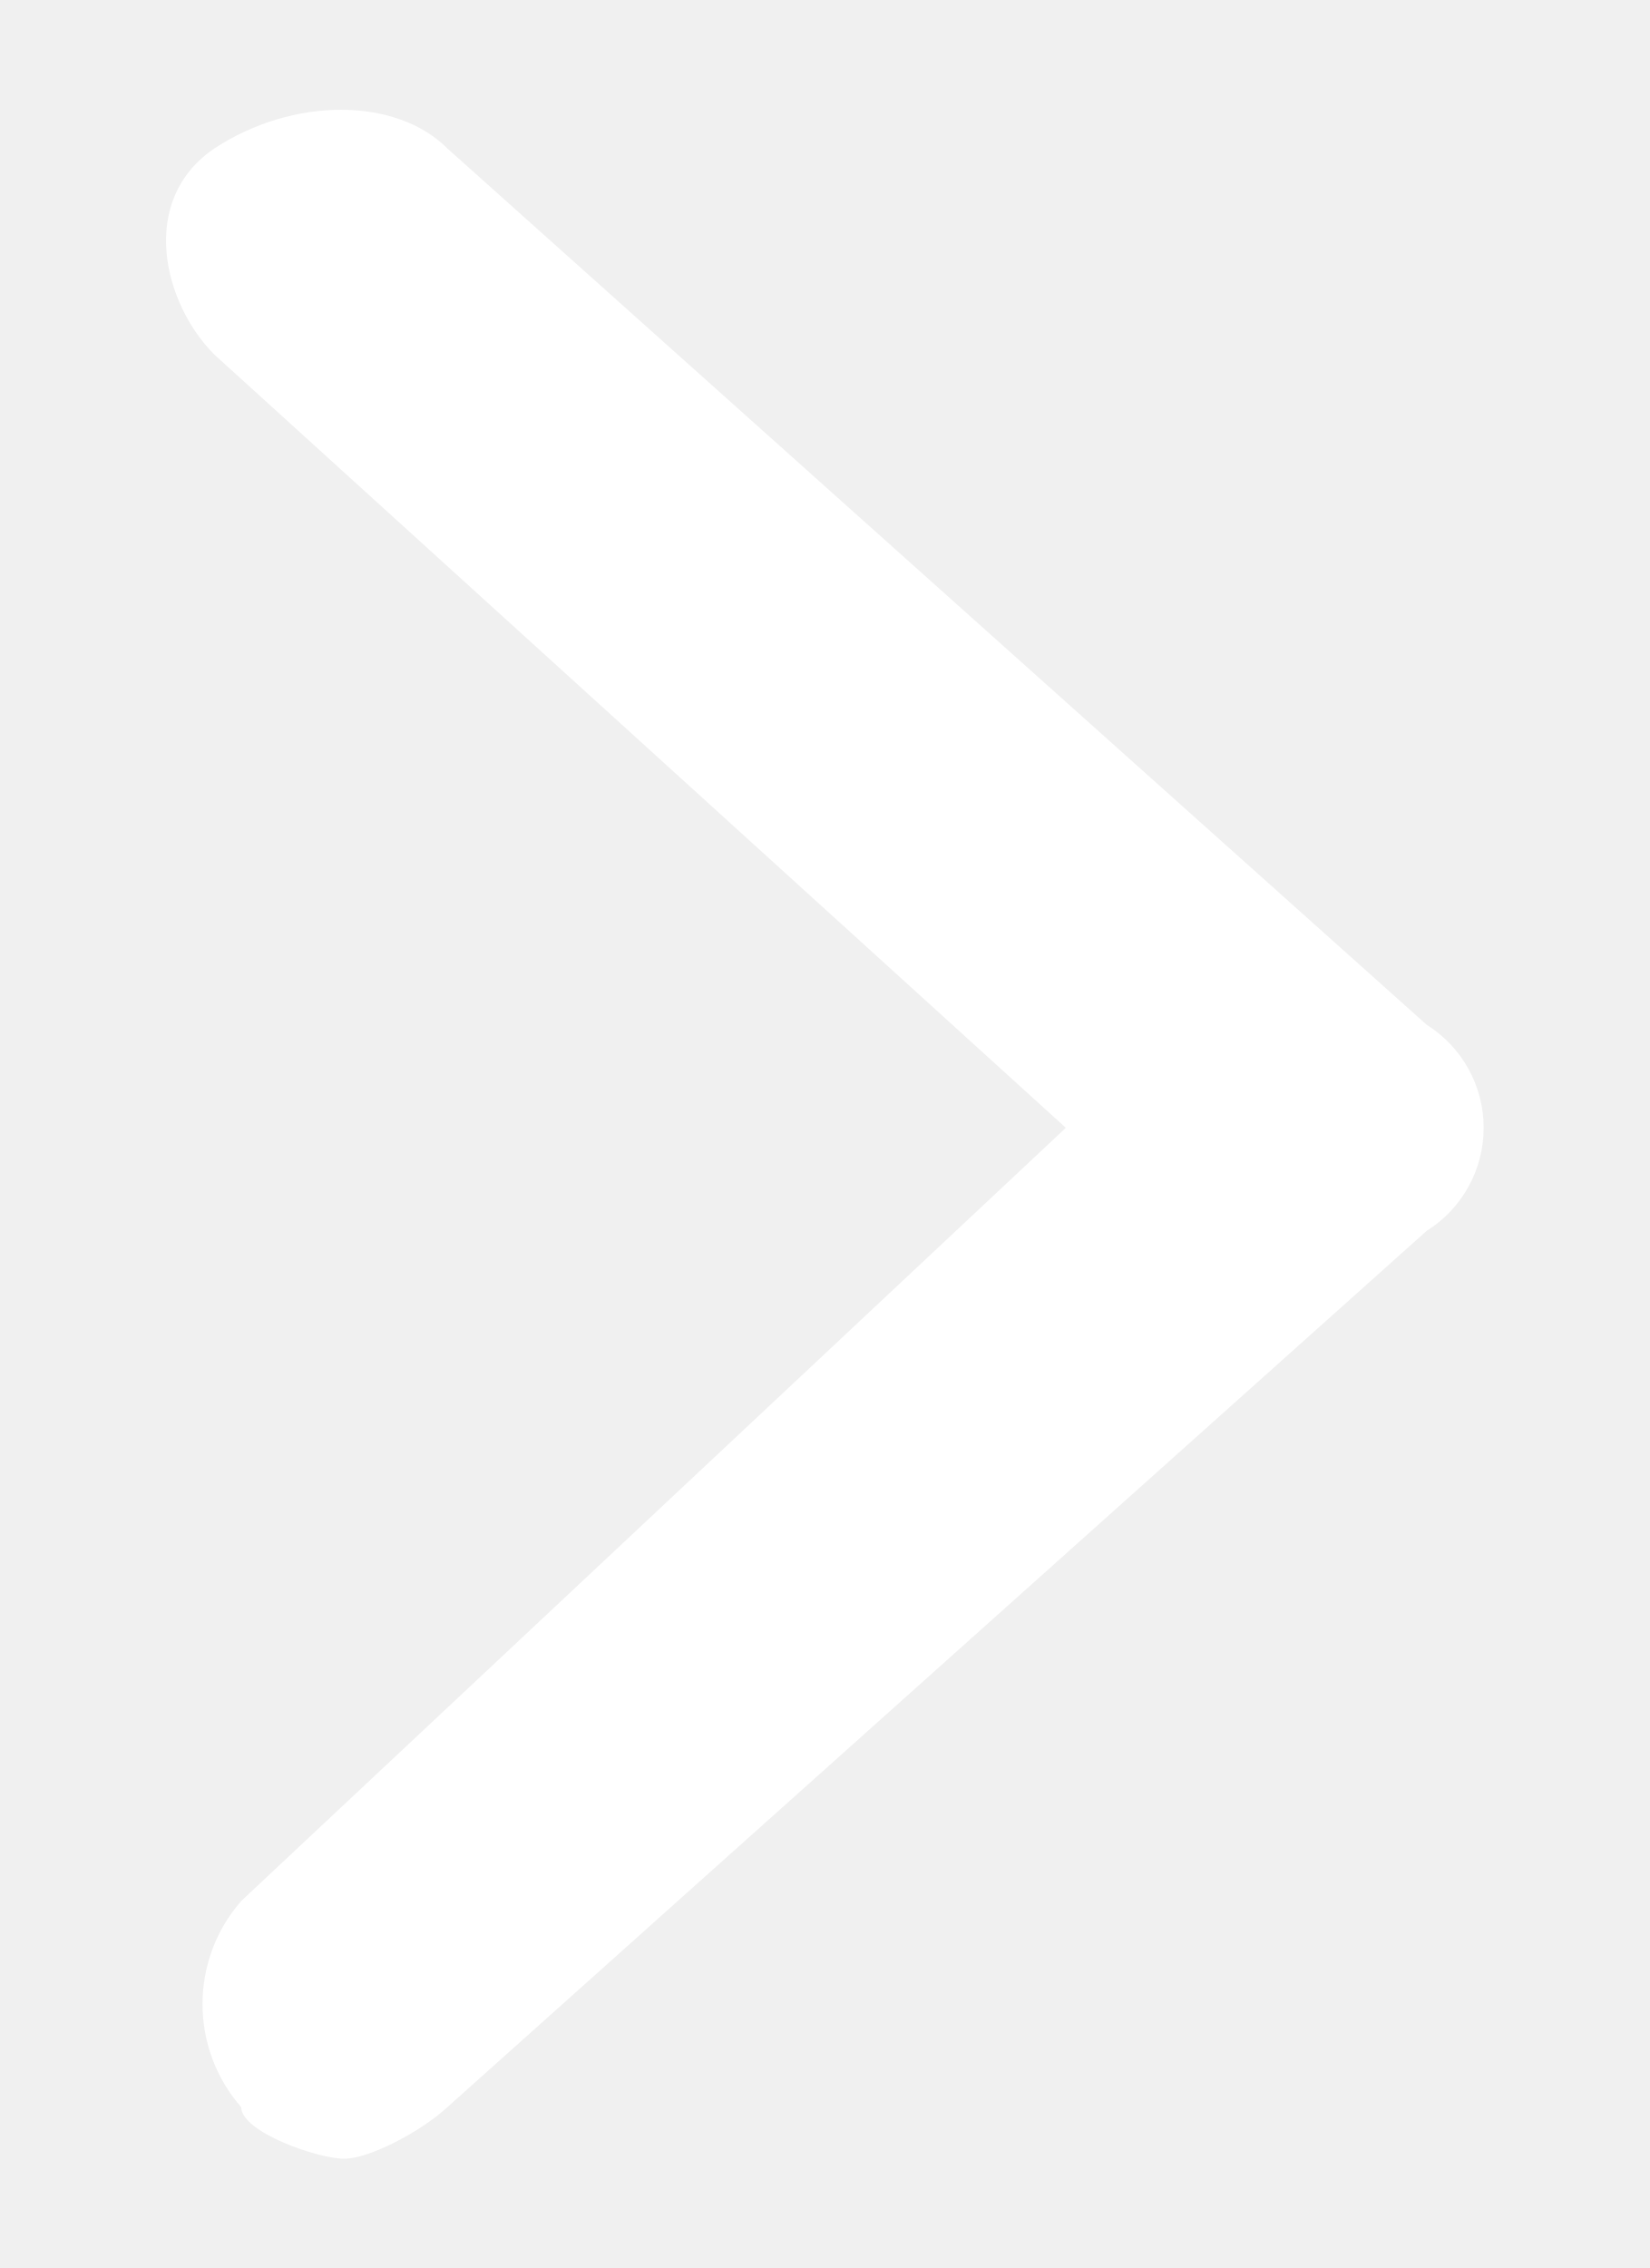
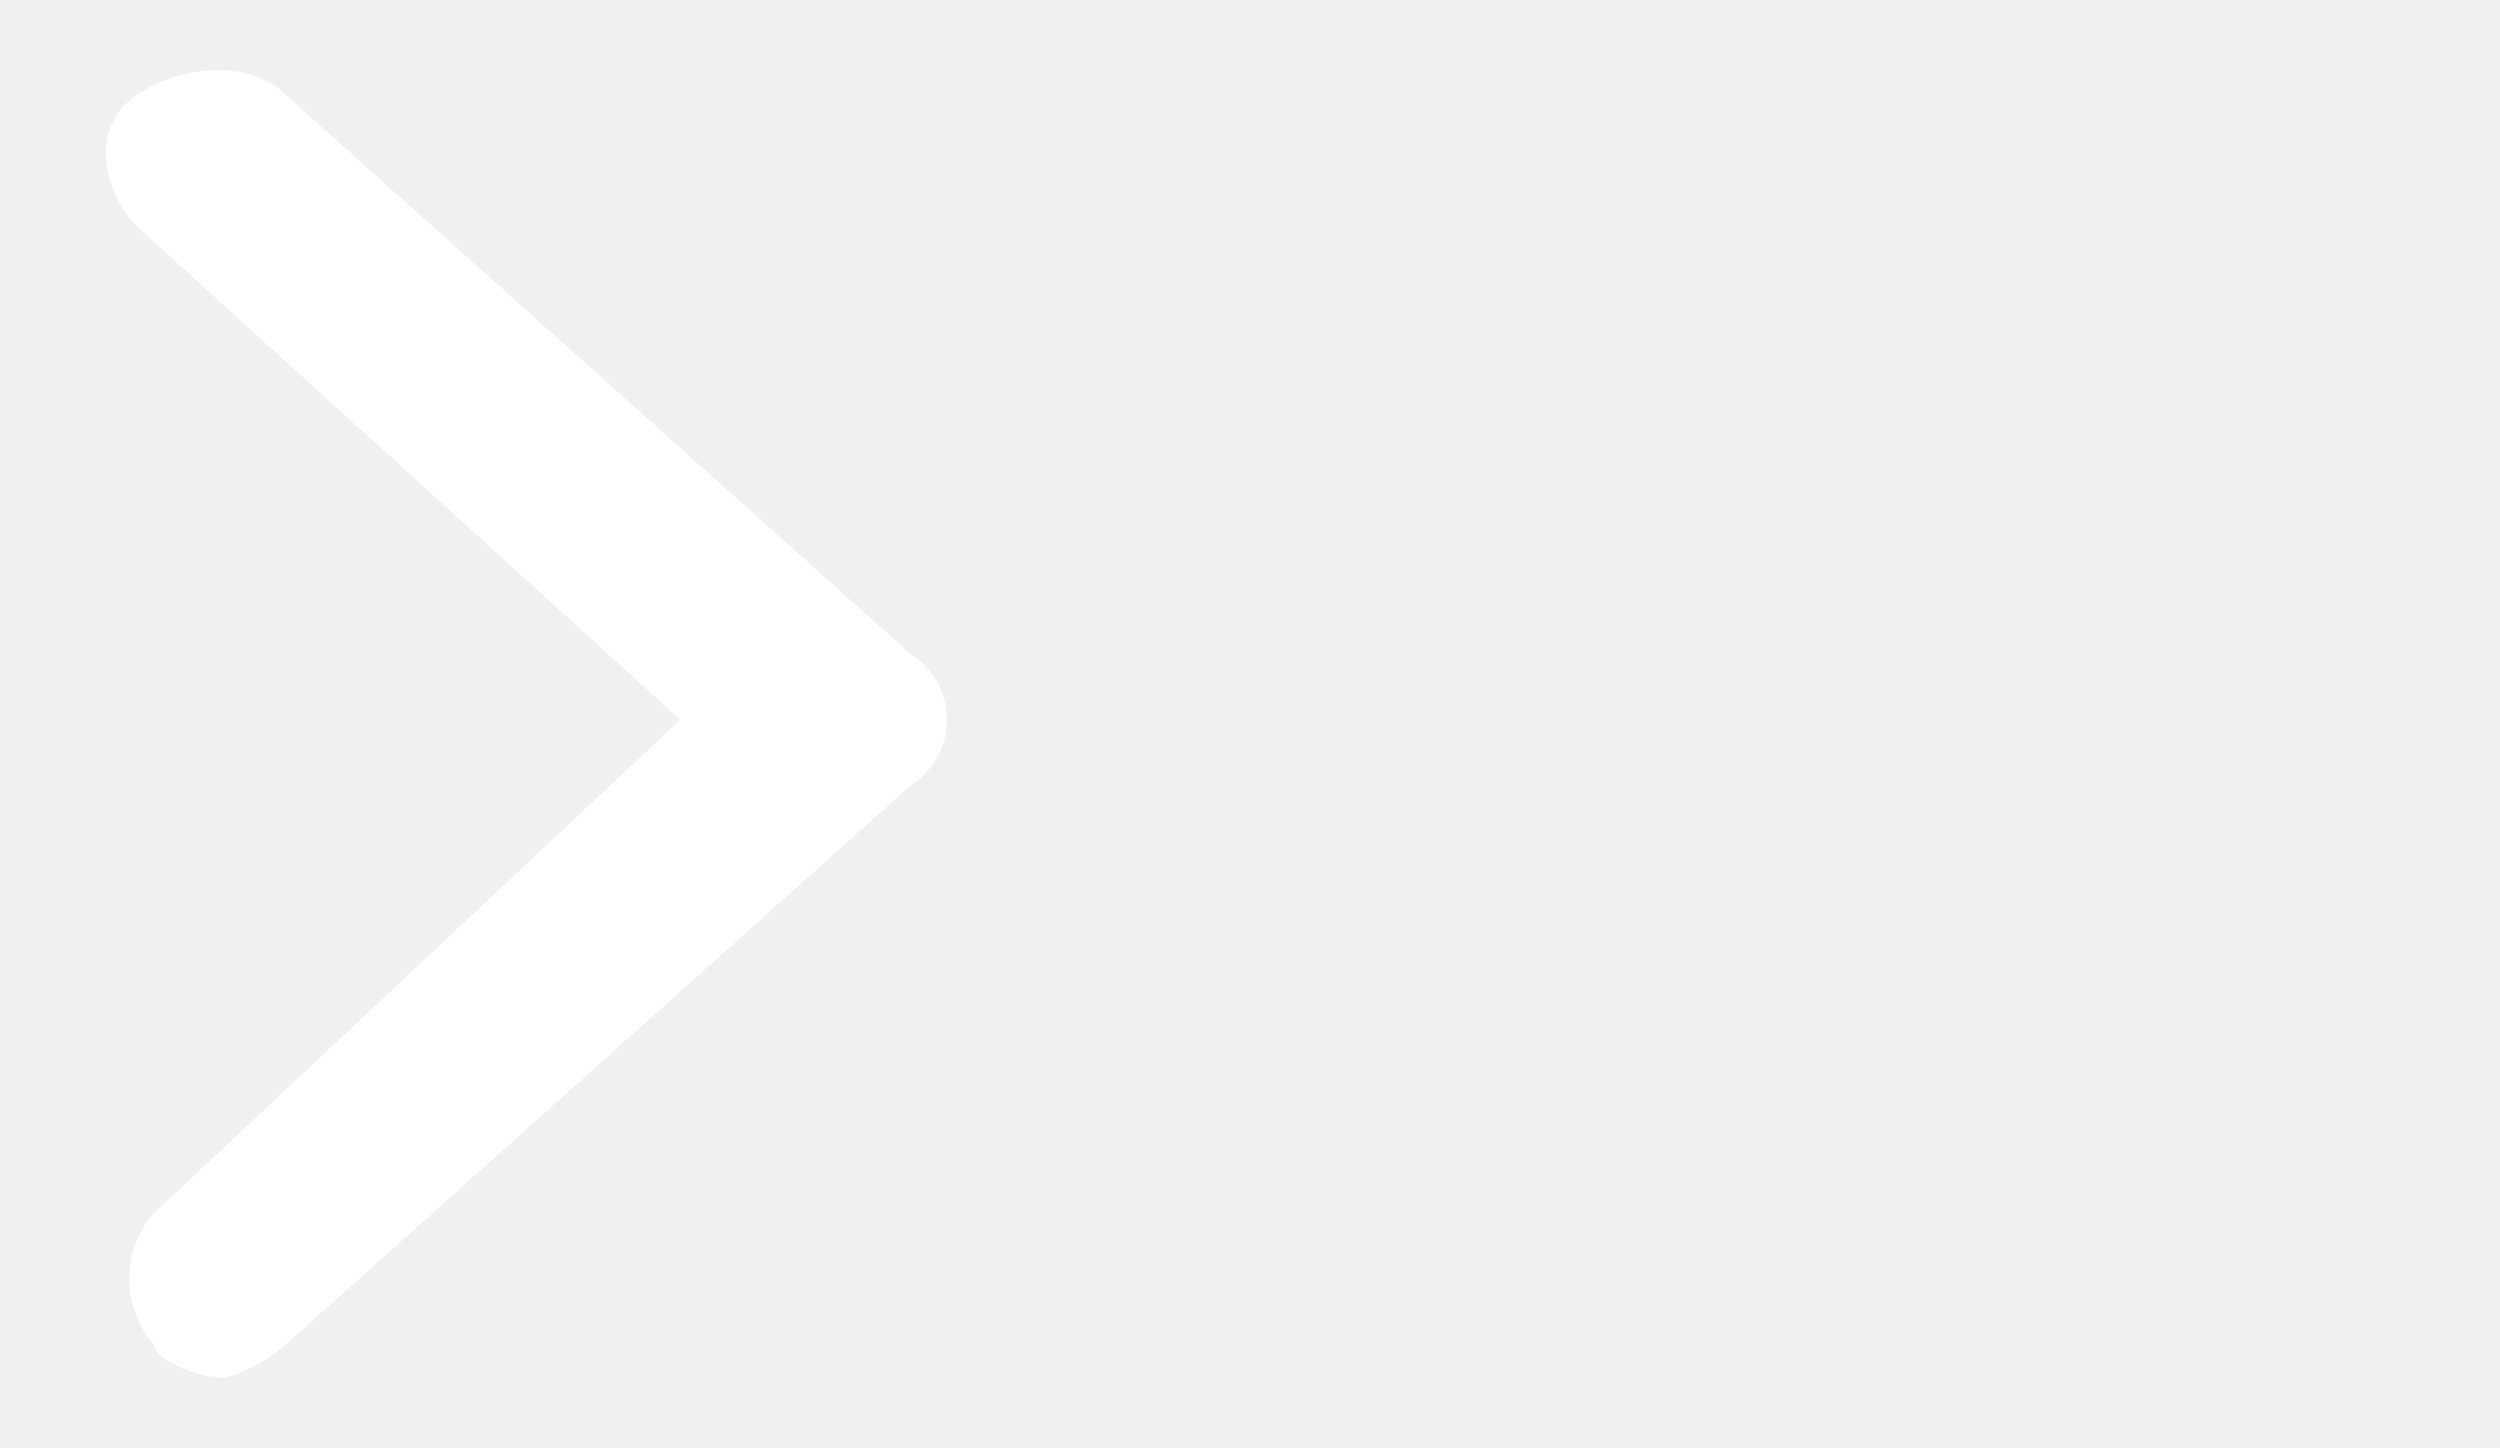
- <svg xmlns="http://www.w3.org/2000/svg" width="8" height="11" fill="none">
+ <svg xmlns="http://www.w3.org/2000/svg" width="19" height="11" fill="none">
  <path fill="#fff" d="M6.92 4.97 2.17.72c-.25-.25-.75-.25-1.13 0-.37.25-.25.75 0 1l4.13 3.75-4 3.75a.76.76 0 0 0 0 1c0 .12.37.25.5.25.12 0 .37-.13.5-.25l4.75-4.25a.59.59 0 0 0 0-1Z" />
</svg>
